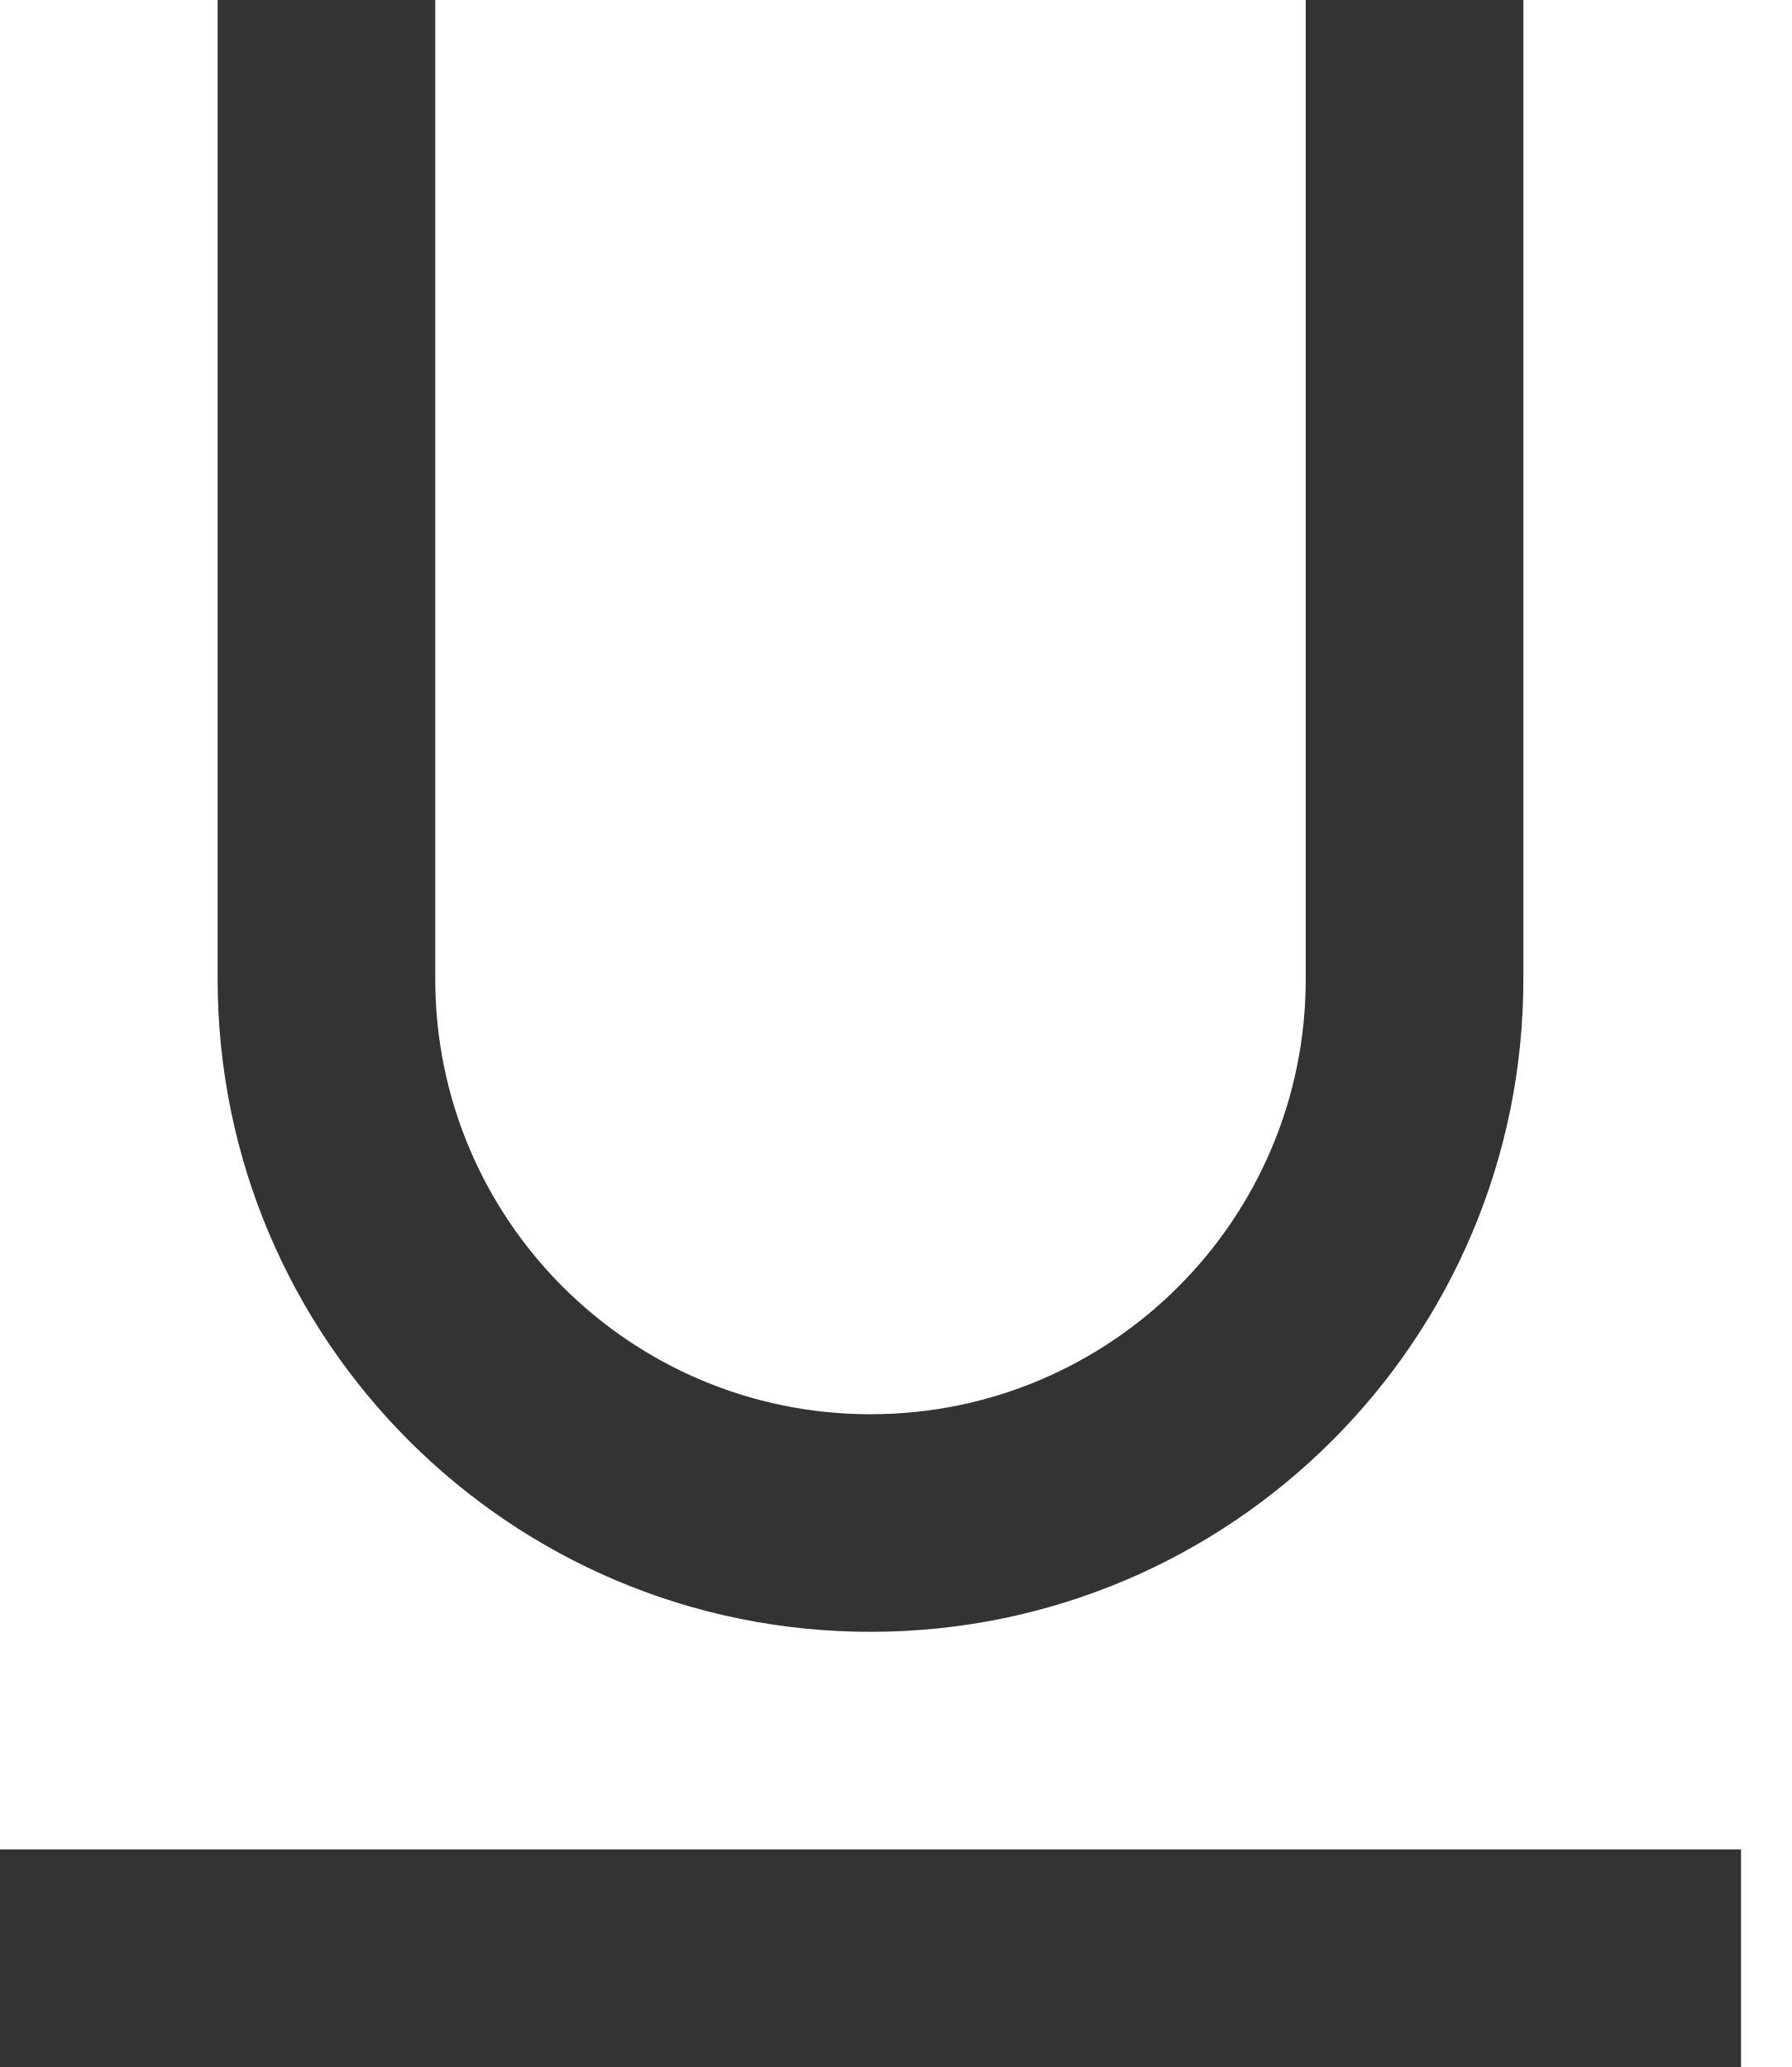
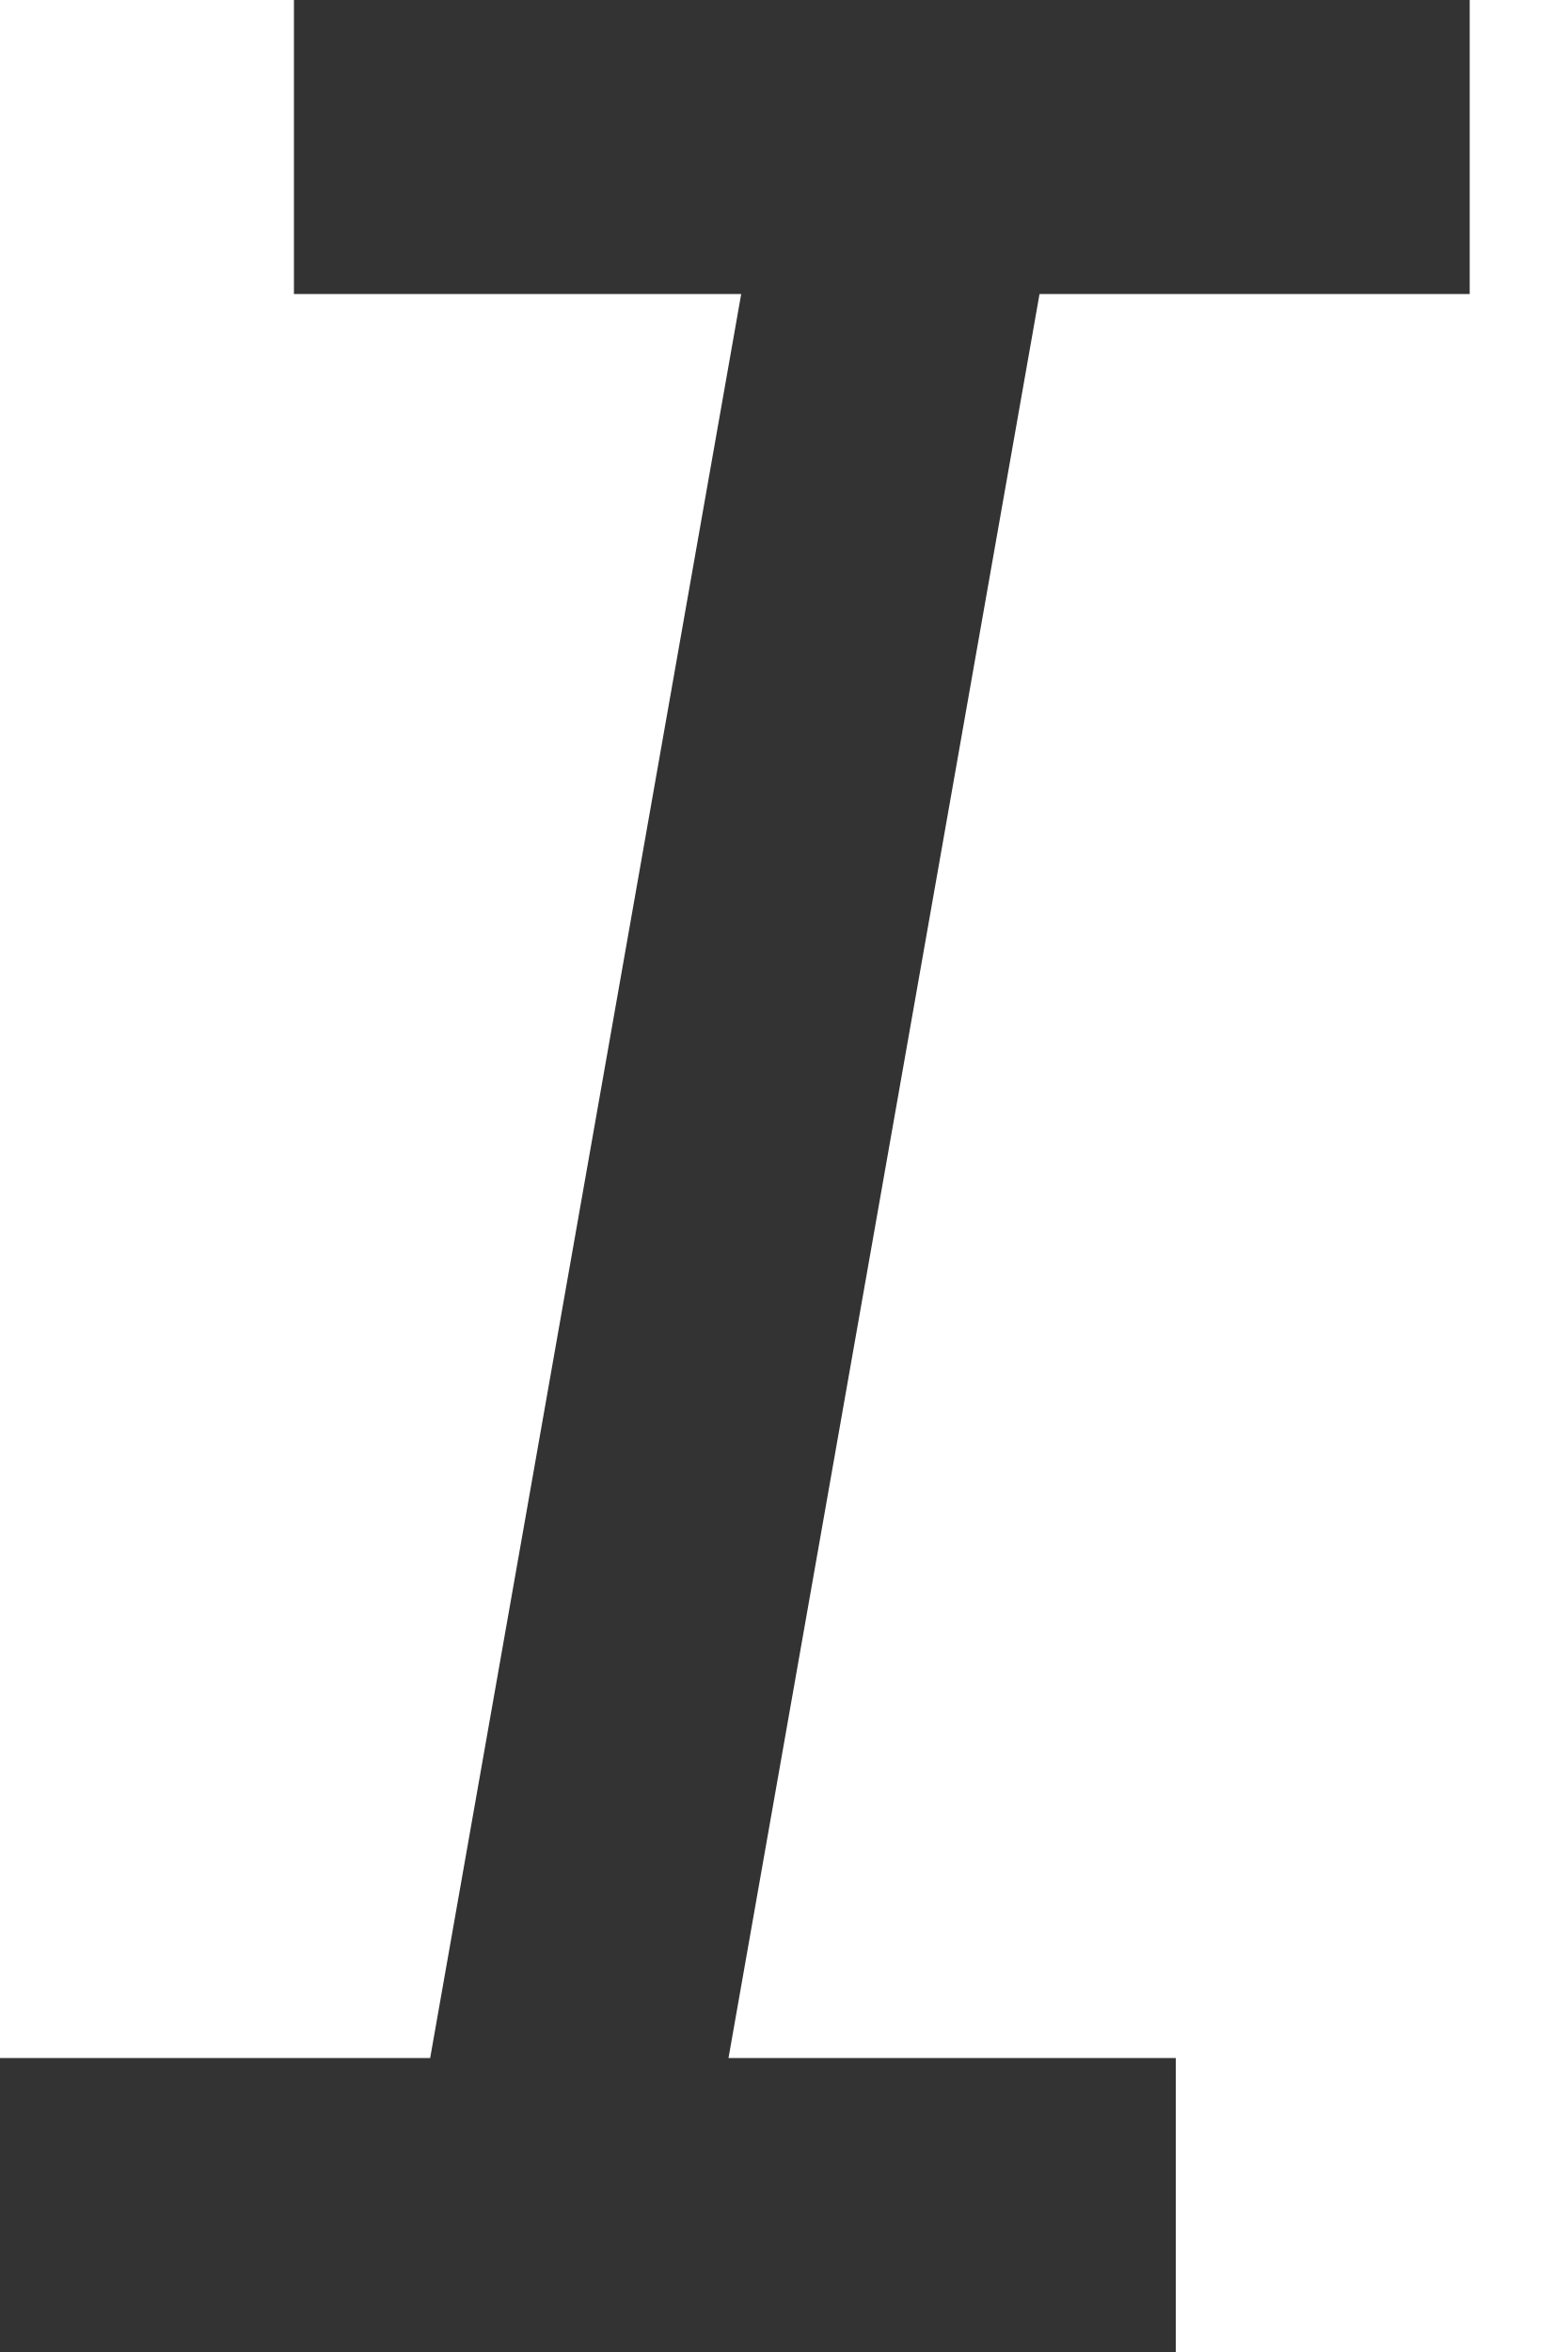
- <svg xmlns="http://www.w3.org/2000/svg" version="1.1" width="13px" height="15px">
-   <g transform="matrix(1 0 0 1 -260 -1772 )">
-     <path d="M 1.579 0  L 3.158 0  L 3.158 7.105  C 3.158 8.849  4.572 10.263  6.316 10.263  C 8.06 10.263  9.474 8.849  9.474 7.105  L 9.474 0  L 11.053 0  L 11.053 7.105  C 11.053 9.721  8.932 11.842  6.316 11.842  C 3.7 11.842  1.579 9.721  1.579 7.105  L 1.579 0  Z M 0 15  L 0 13.421  L 12.632 13.421  L 12.632 15  L 0 15  Z " fill-rule="nonzero" fill="#333333" stroke="none" transform="matrix(1 0 0 1 260 1772 )" />
+ <svg xmlns="http://www.w3.org/2000/svg" version="1.1" width="10px" height="15px">
+   <g transform="matrix(1 0 0 1 -223 -1772 )">
+     <path d="M 7.5 13.125  L 7.5 15  L 0 15  L 0 13.125  L 2.744 13.125  L 4.728 1.875  L 1.875 1.875  L 1.875 0  L 9.375 0  L 9.375 1.875  L 6.631 1.875  L 4.647 13.125  L 7.5 13.125  Z " fill-rule="nonzero" fill="#333333" stroke="none" transform="matrix(1 0 0 1 223 1772 )" />
  </g>
</svg>
